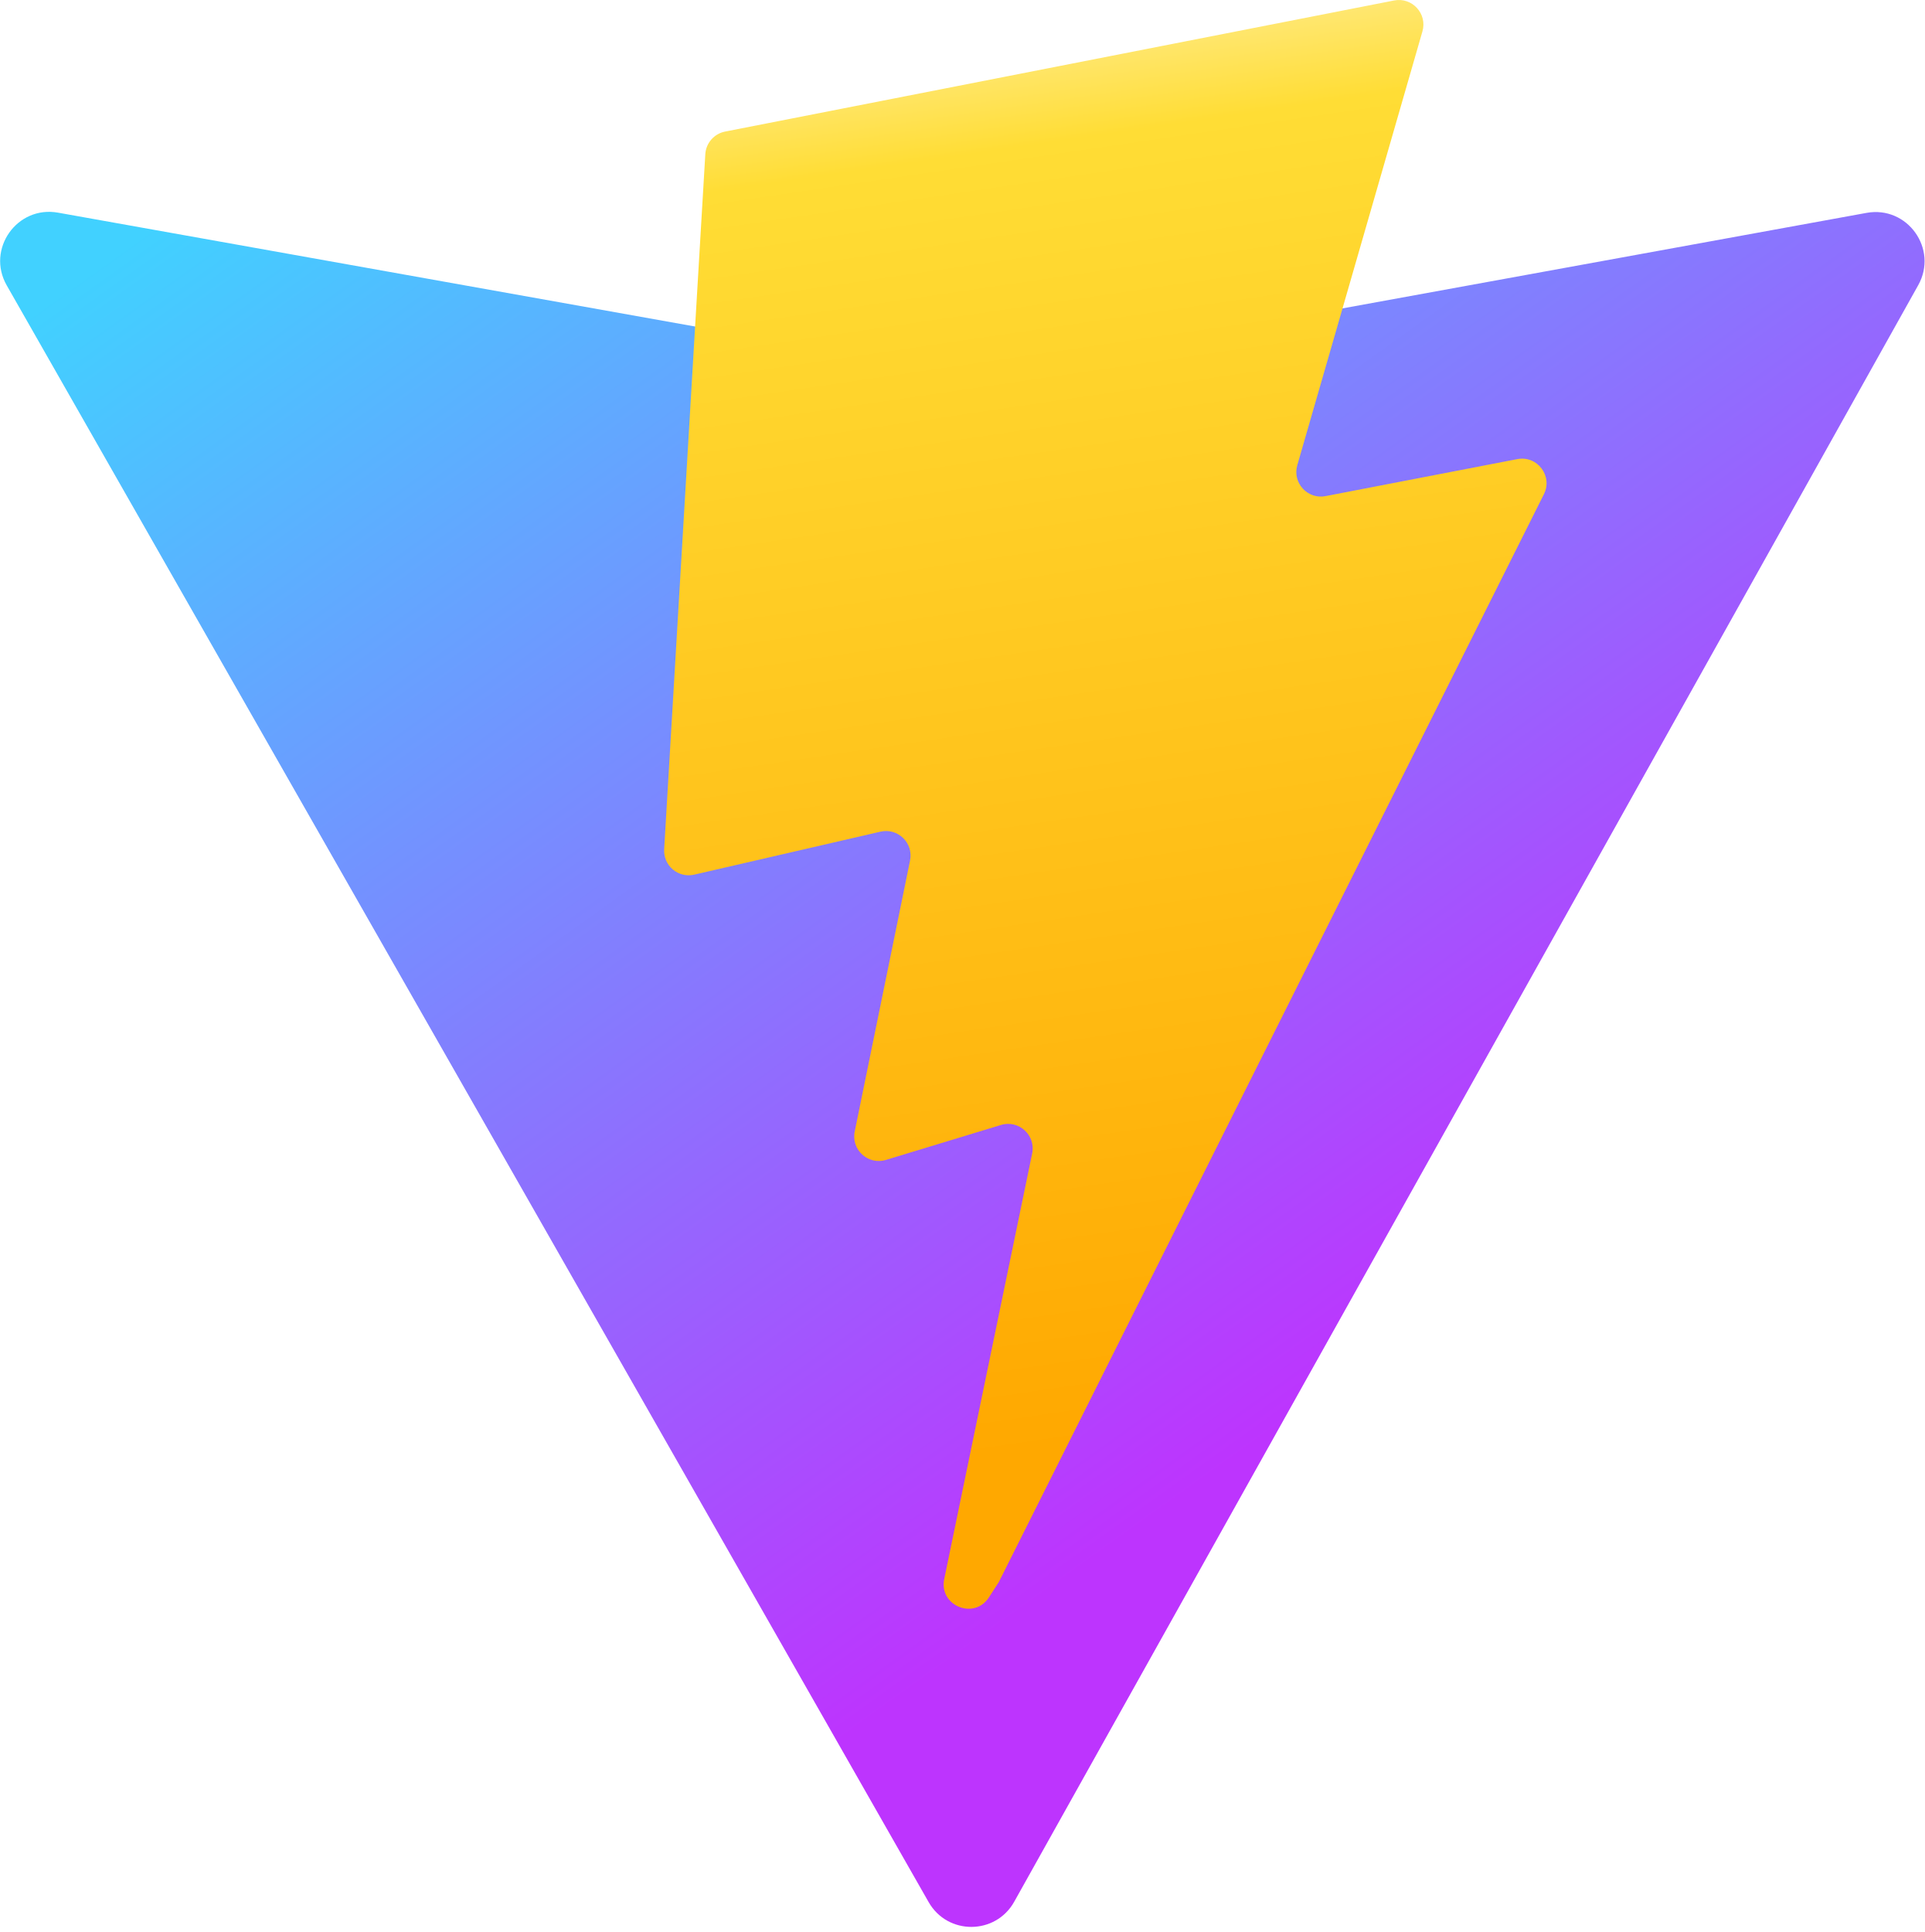
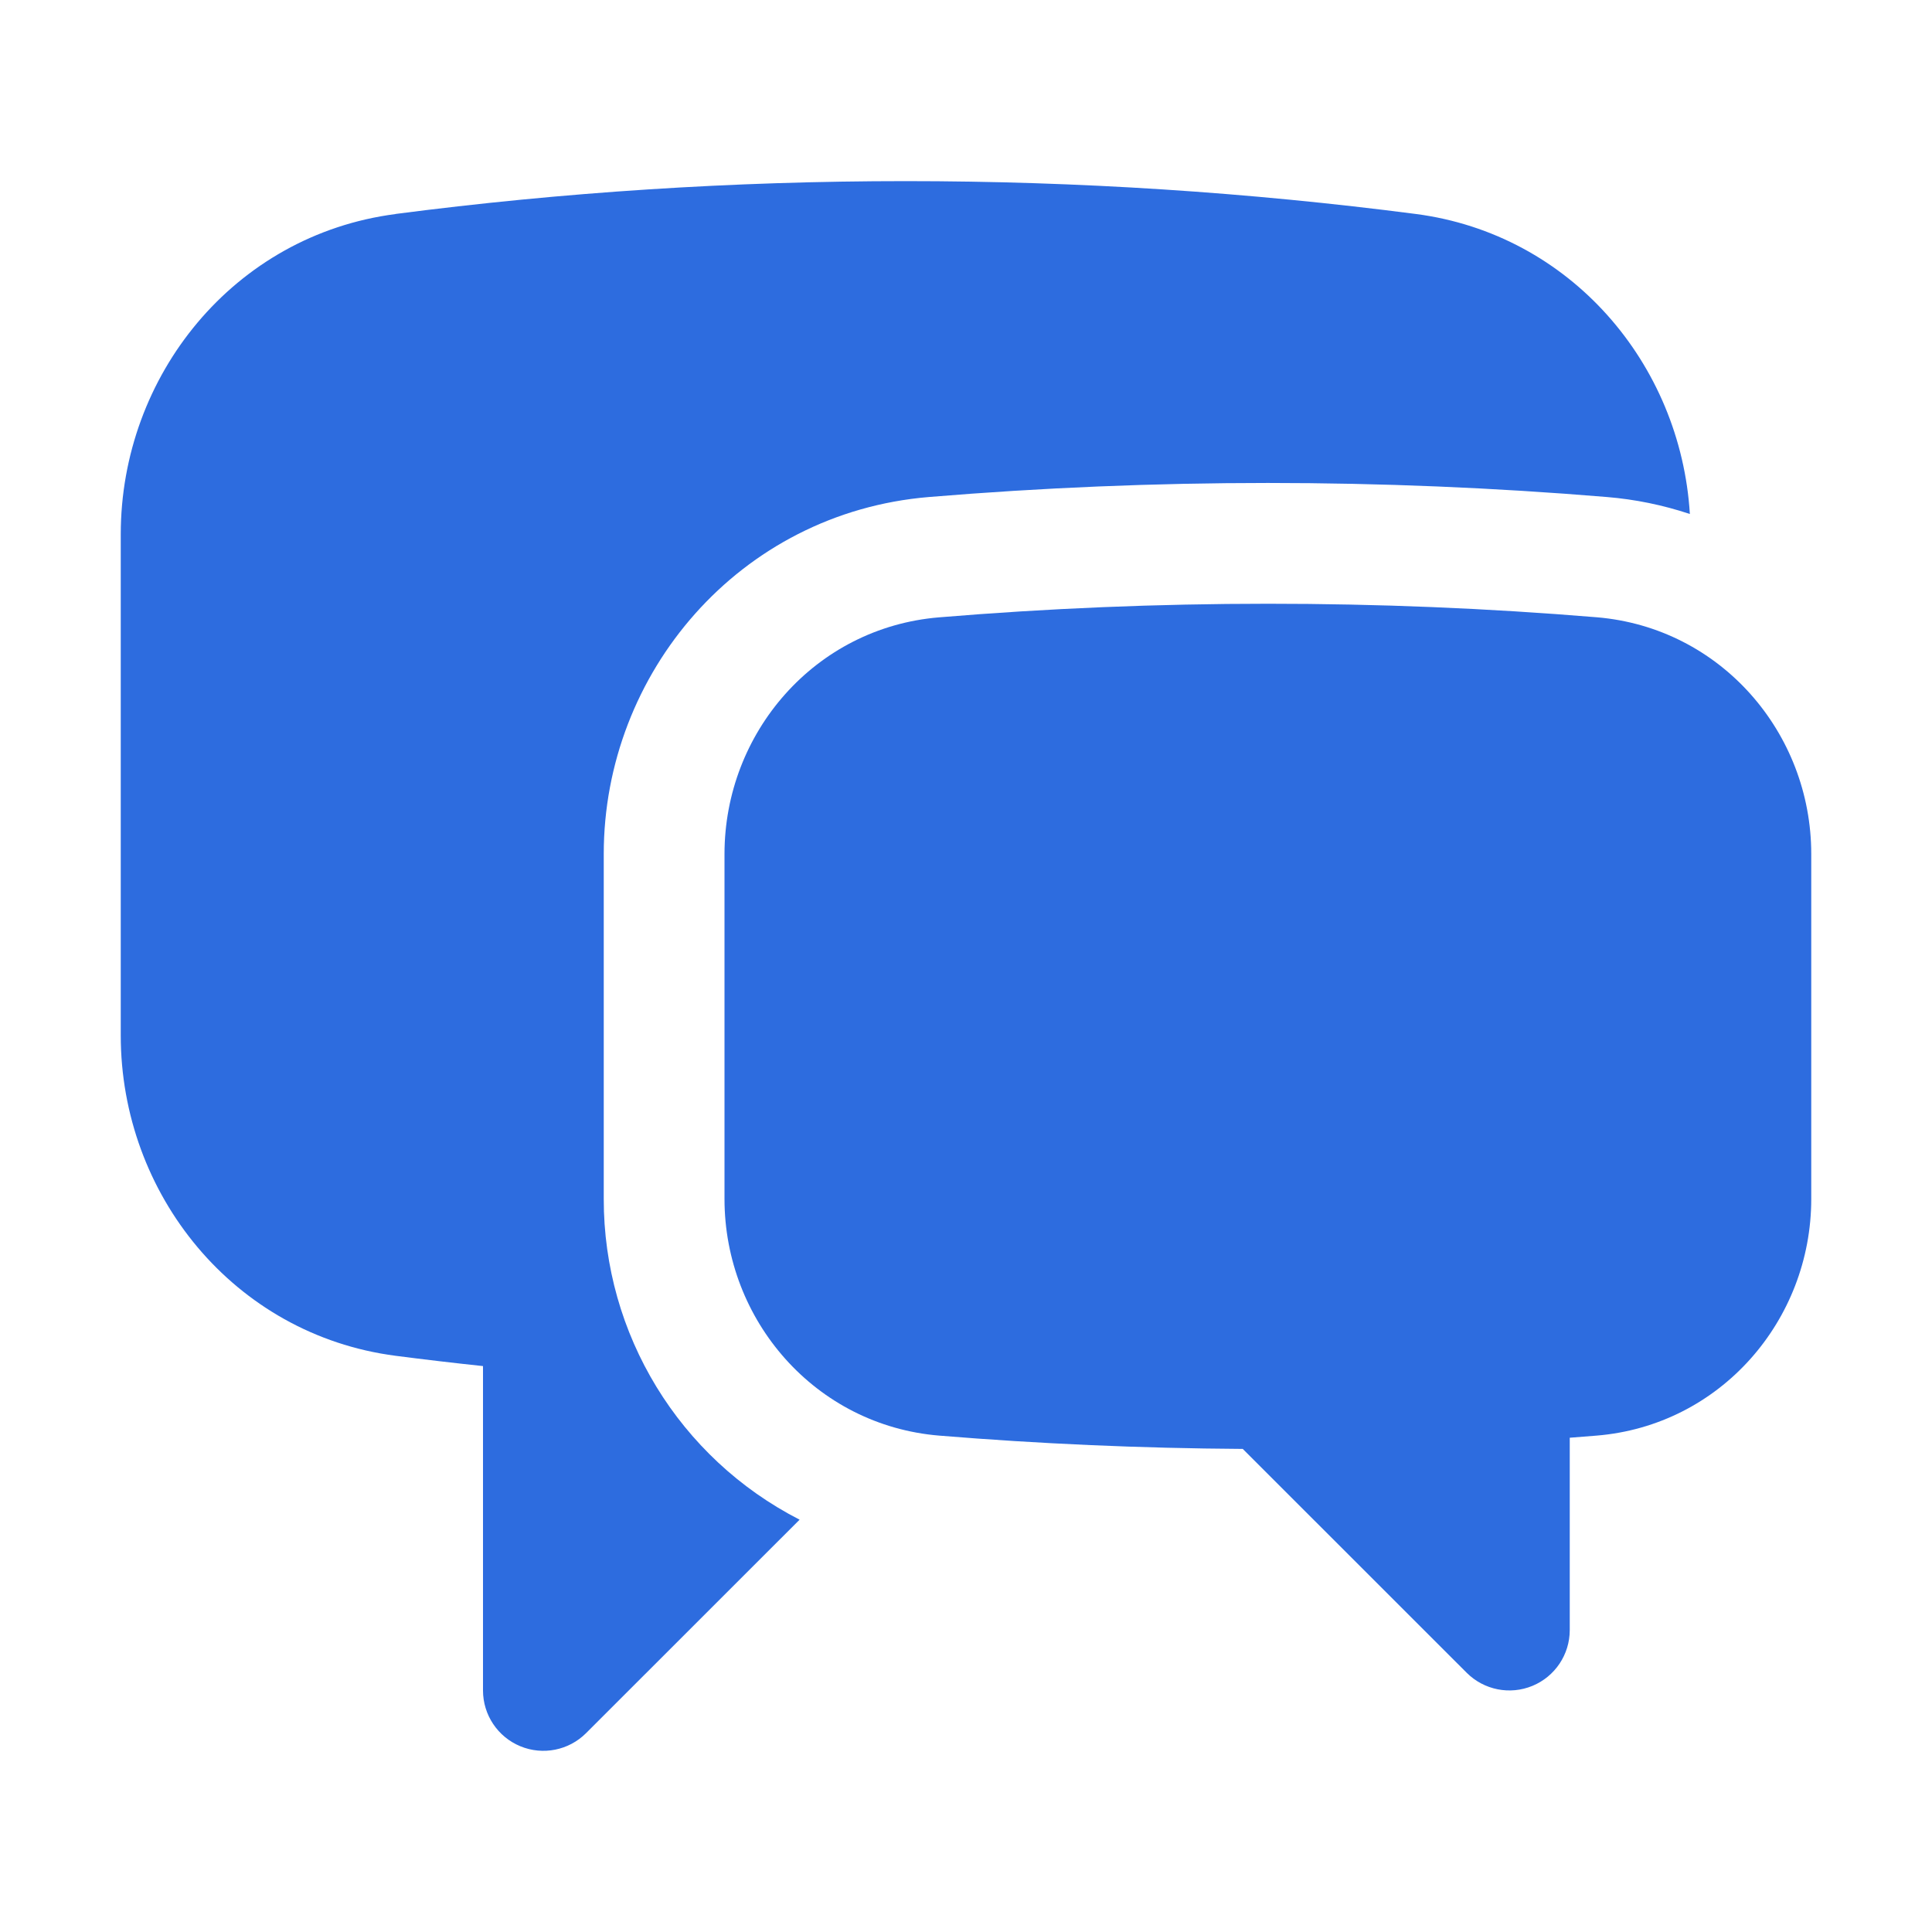
- <svg xmlns="http://www.w3.org/2000/svg" aria-hidden="true" role="img" class="iconify iconify--logos" width="31.88" height="32" preserveAspectRatio="xMidYMid meet" viewBox="0 0 256 257">
-   <defs>
-     <linearGradient id="IconifyId1813088fe1fbc01fb466" x1="-.828%" x2="57.636%" y1="7.652%" y2="78.411%">
-       <stop offset="0%" stop-color="#41D1FF" />
-       <stop offset="100%" stop-color="#BD34FE" />
-     </linearGradient>
-     <linearGradient id="IconifyId1813088fe1fbc01fb467" x1="43.376%" x2="50.316%" y1="2.242%" y2="89.03%">
-       <stop offset="0%" stop-color="#FFEA83" />
-       <stop offset="8.333%" stop-color="#FFDD35" />
-       <stop offset="100%" stop-color="#FFA800" />
-     </linearGradient>
-   </defs>
-   <path fill="url(#IconifyId1813088fe1fbc01fb466)" d="M255.153 37.938L134.897 252.976c-2.483 4.44-8.862 4.466-11.382.048L.875 37.958c-2.746-4.814 1.371-10.646 6.827-9.67l120.385 21.517a6.537 6.537 0 0 0 2.322-.004l117.867-21.483c5.438-.991 9.574 4.796 6.877 9.62Z" />
-   <path fill="url(#IconifyId1813088fe1fbc01fb467)" d="M185.432.063L96.44 17.501a3.268 3.268 0 0 0-2.634 3.014l-5.474 92.456a3.268 3.268 0 0 0 3.997 3.378l24.777-5.718c2.318-.535 4.413 1.507 3.936 3.838l-7.361 36.047c-.495 2.426 1.782 4.5 4.151 3.78l15.304-4.649c2.372-.72 4.652 1.36 4.15 3.788l-11.698 56.621c-.732 3.542 3.979 5.473 5.943 2.437l1.313-2.028l72.516-144.72c1.215-2.423-.88-5.186-3.54-4.672l-25.505 4.922c-2.396.462-4.435-1.77-3.759-4.114l16.646-57.705c.677-2.35-1.37-4.583-3.769-4.113Z" />
+ <svg xmlns="http://www.w3.org/2000/svg" id="SvgjsSvg1001" width="288" height="288" version="1.1">
+   <defs id="SvgjsDefs1002" />
+   <g id="SvgjsG1008" transform="matrix(1,0,0,1,0,0)">
+     <svg fill="currentColor" class="w-6 h-6" viewBox="0 0 24 24" width="288" height="288">
+       <path d="M4.913 2.658c2.075-.27 4.19-.408 6.337-.408 2.147 0 4.262.139 6.337.408 1.922.25 3.291 1.861 3.405 3.727a4.403 4.403 0 00-1.032-.211 50.89 50.89 0 00-8.42 0c-2.358.196-4.04 2.19-4.04 4.434v4.286a4.47 4.47 0 002.433 3.984L7.28 21.53A.75.75 0 016 21v-4.03a48.527 48.527 0 01-1.087-.128C2.905 16.58 1.5 14.833 1.5 12.862V6.638c0-1.97 1.405-3.718 3.413-3.979z" fill="#2d6cdf" class="color000 svgShape" />
+       <path d="M15.75 7.5c-1.376 0-2.739.057-4.086.169C10.124 7.797 9 9.103 9 10.609v4.285c0 1.507 1.128 2.814 2.67 2.94 1.243.102 2.5.157 3.768.165l2.782 2.781a.75.75 0 001.28-.53v-2.39l.33-.026c1.542-.125 2.67-1.433 2.67-2.94v-4.286c0-1.505-1.125-2.811-2.664-2.94A49.392 49.392 0 0015.75 7.5z" fill="#2d6cdf" class="color000 svgShape" />
+     </svg>
+   </g>
</svg>
